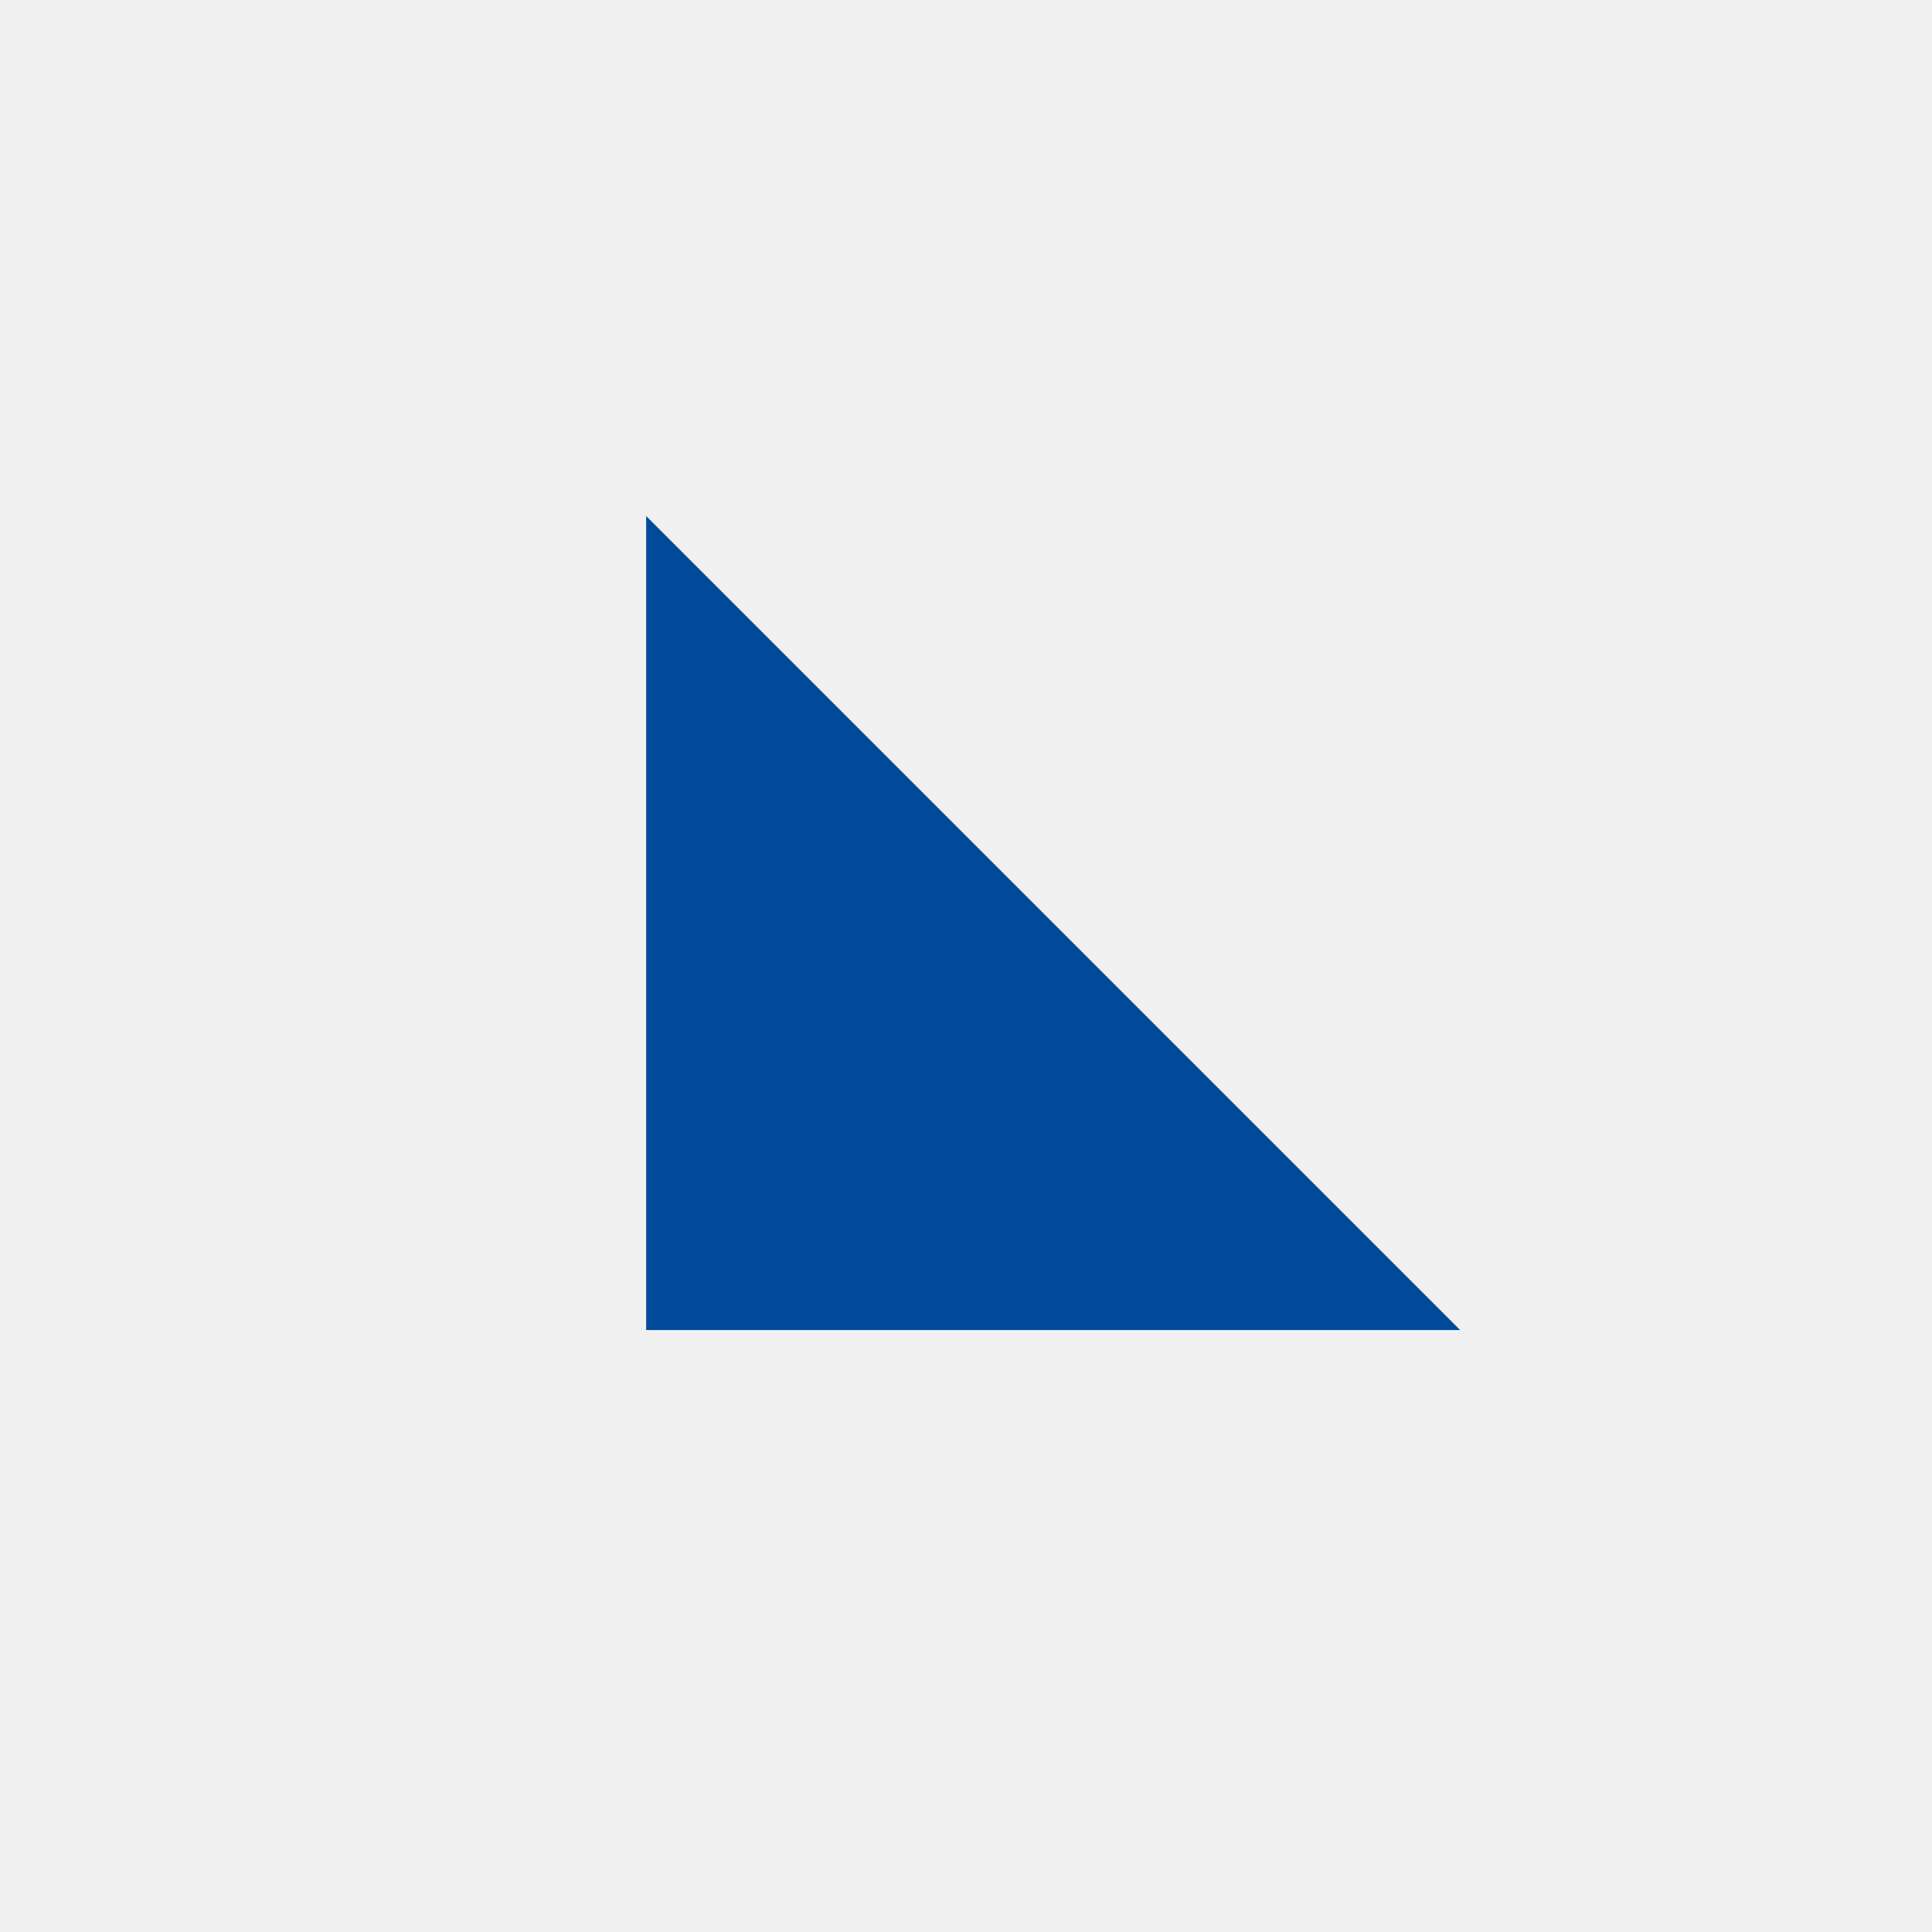
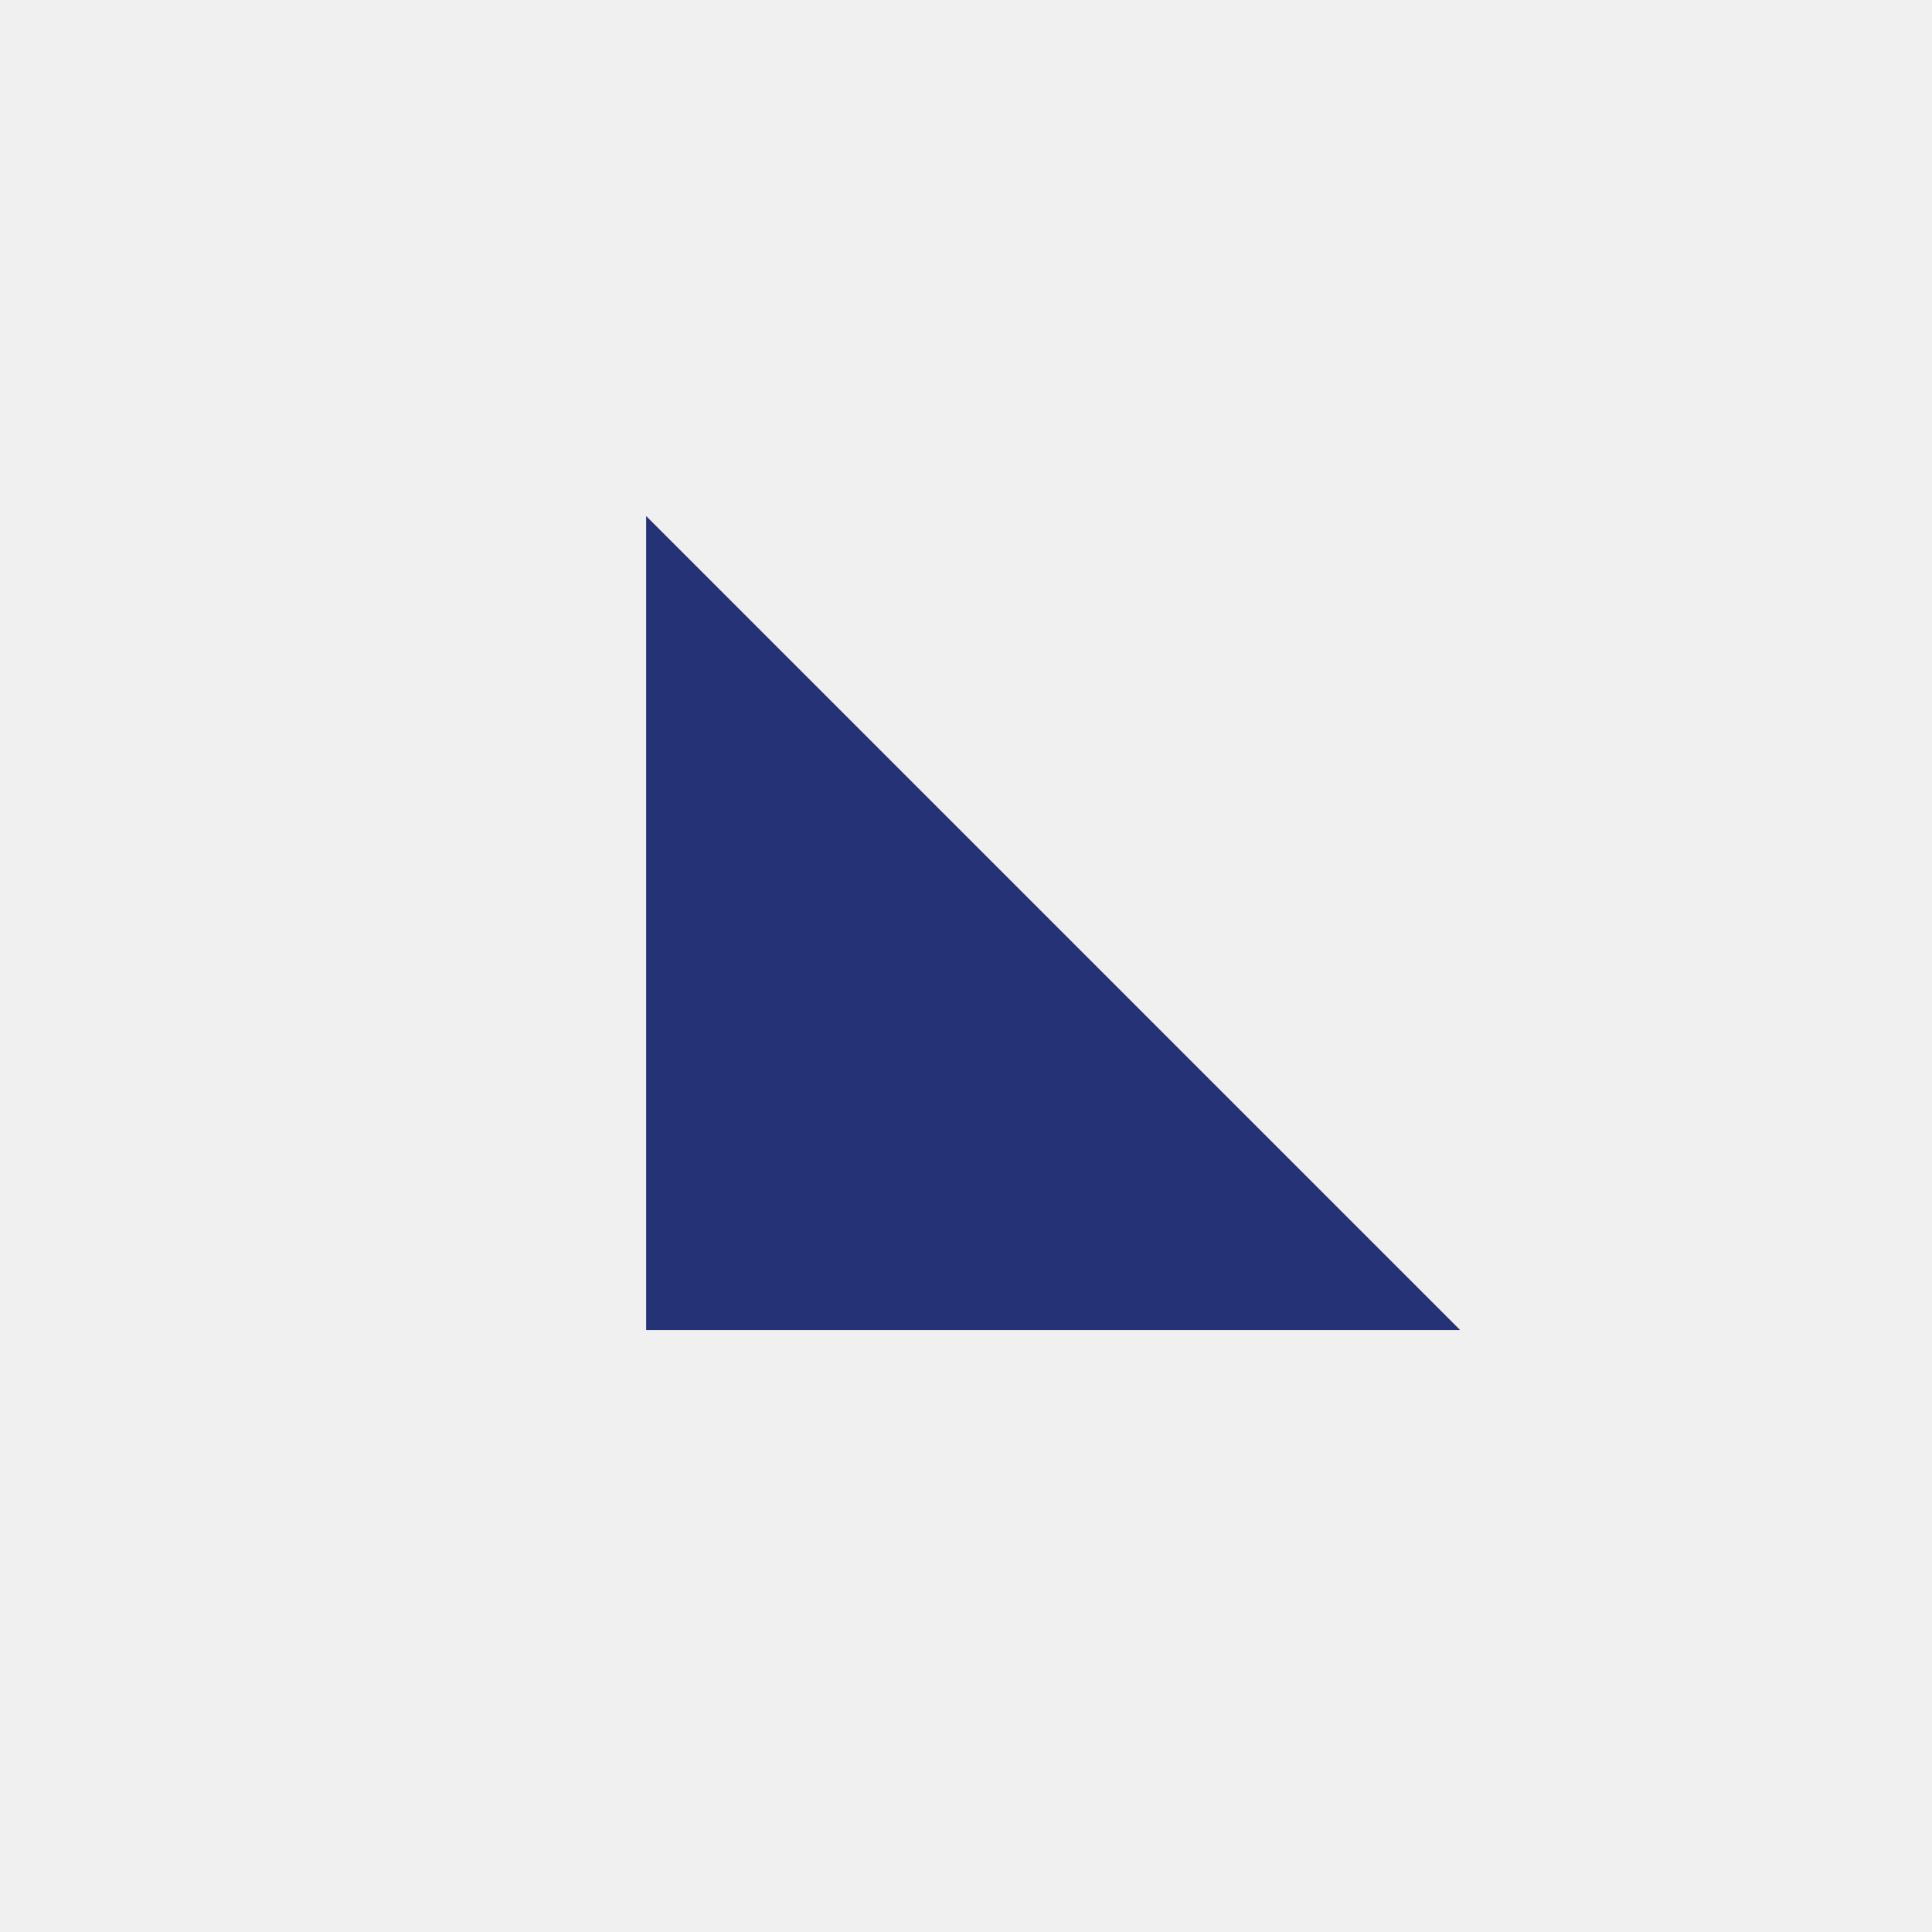
<svg xmlns="http://www.w3.org/2000/svg" viewBox="0 0 128 128">
  <defs>
-     <style>.cls-1{fill:#fff;opacity:0;}.cls-2{fill:#004a99;}</style>
+     <style>.cls-1{fill:#fff;opacity:0;}.cls-2{fill:#253276;}</style>
  </defs>
  <g id="pin_kreis" data-name="pin &amp; kreis">
    <circle class="cls-1" cx="64" cy="64" r="64" />
  </g>
  <g id="icon">
    <polygon id="rechtwinkliges_Dreieck" data-name="rechtwinkliges Dreieck" class="cls-2" points="42.81 34.19 96.74 88.12 69.77 88.12 42.81 88.12 42.81 34.19" />
  </g>
</svg>
